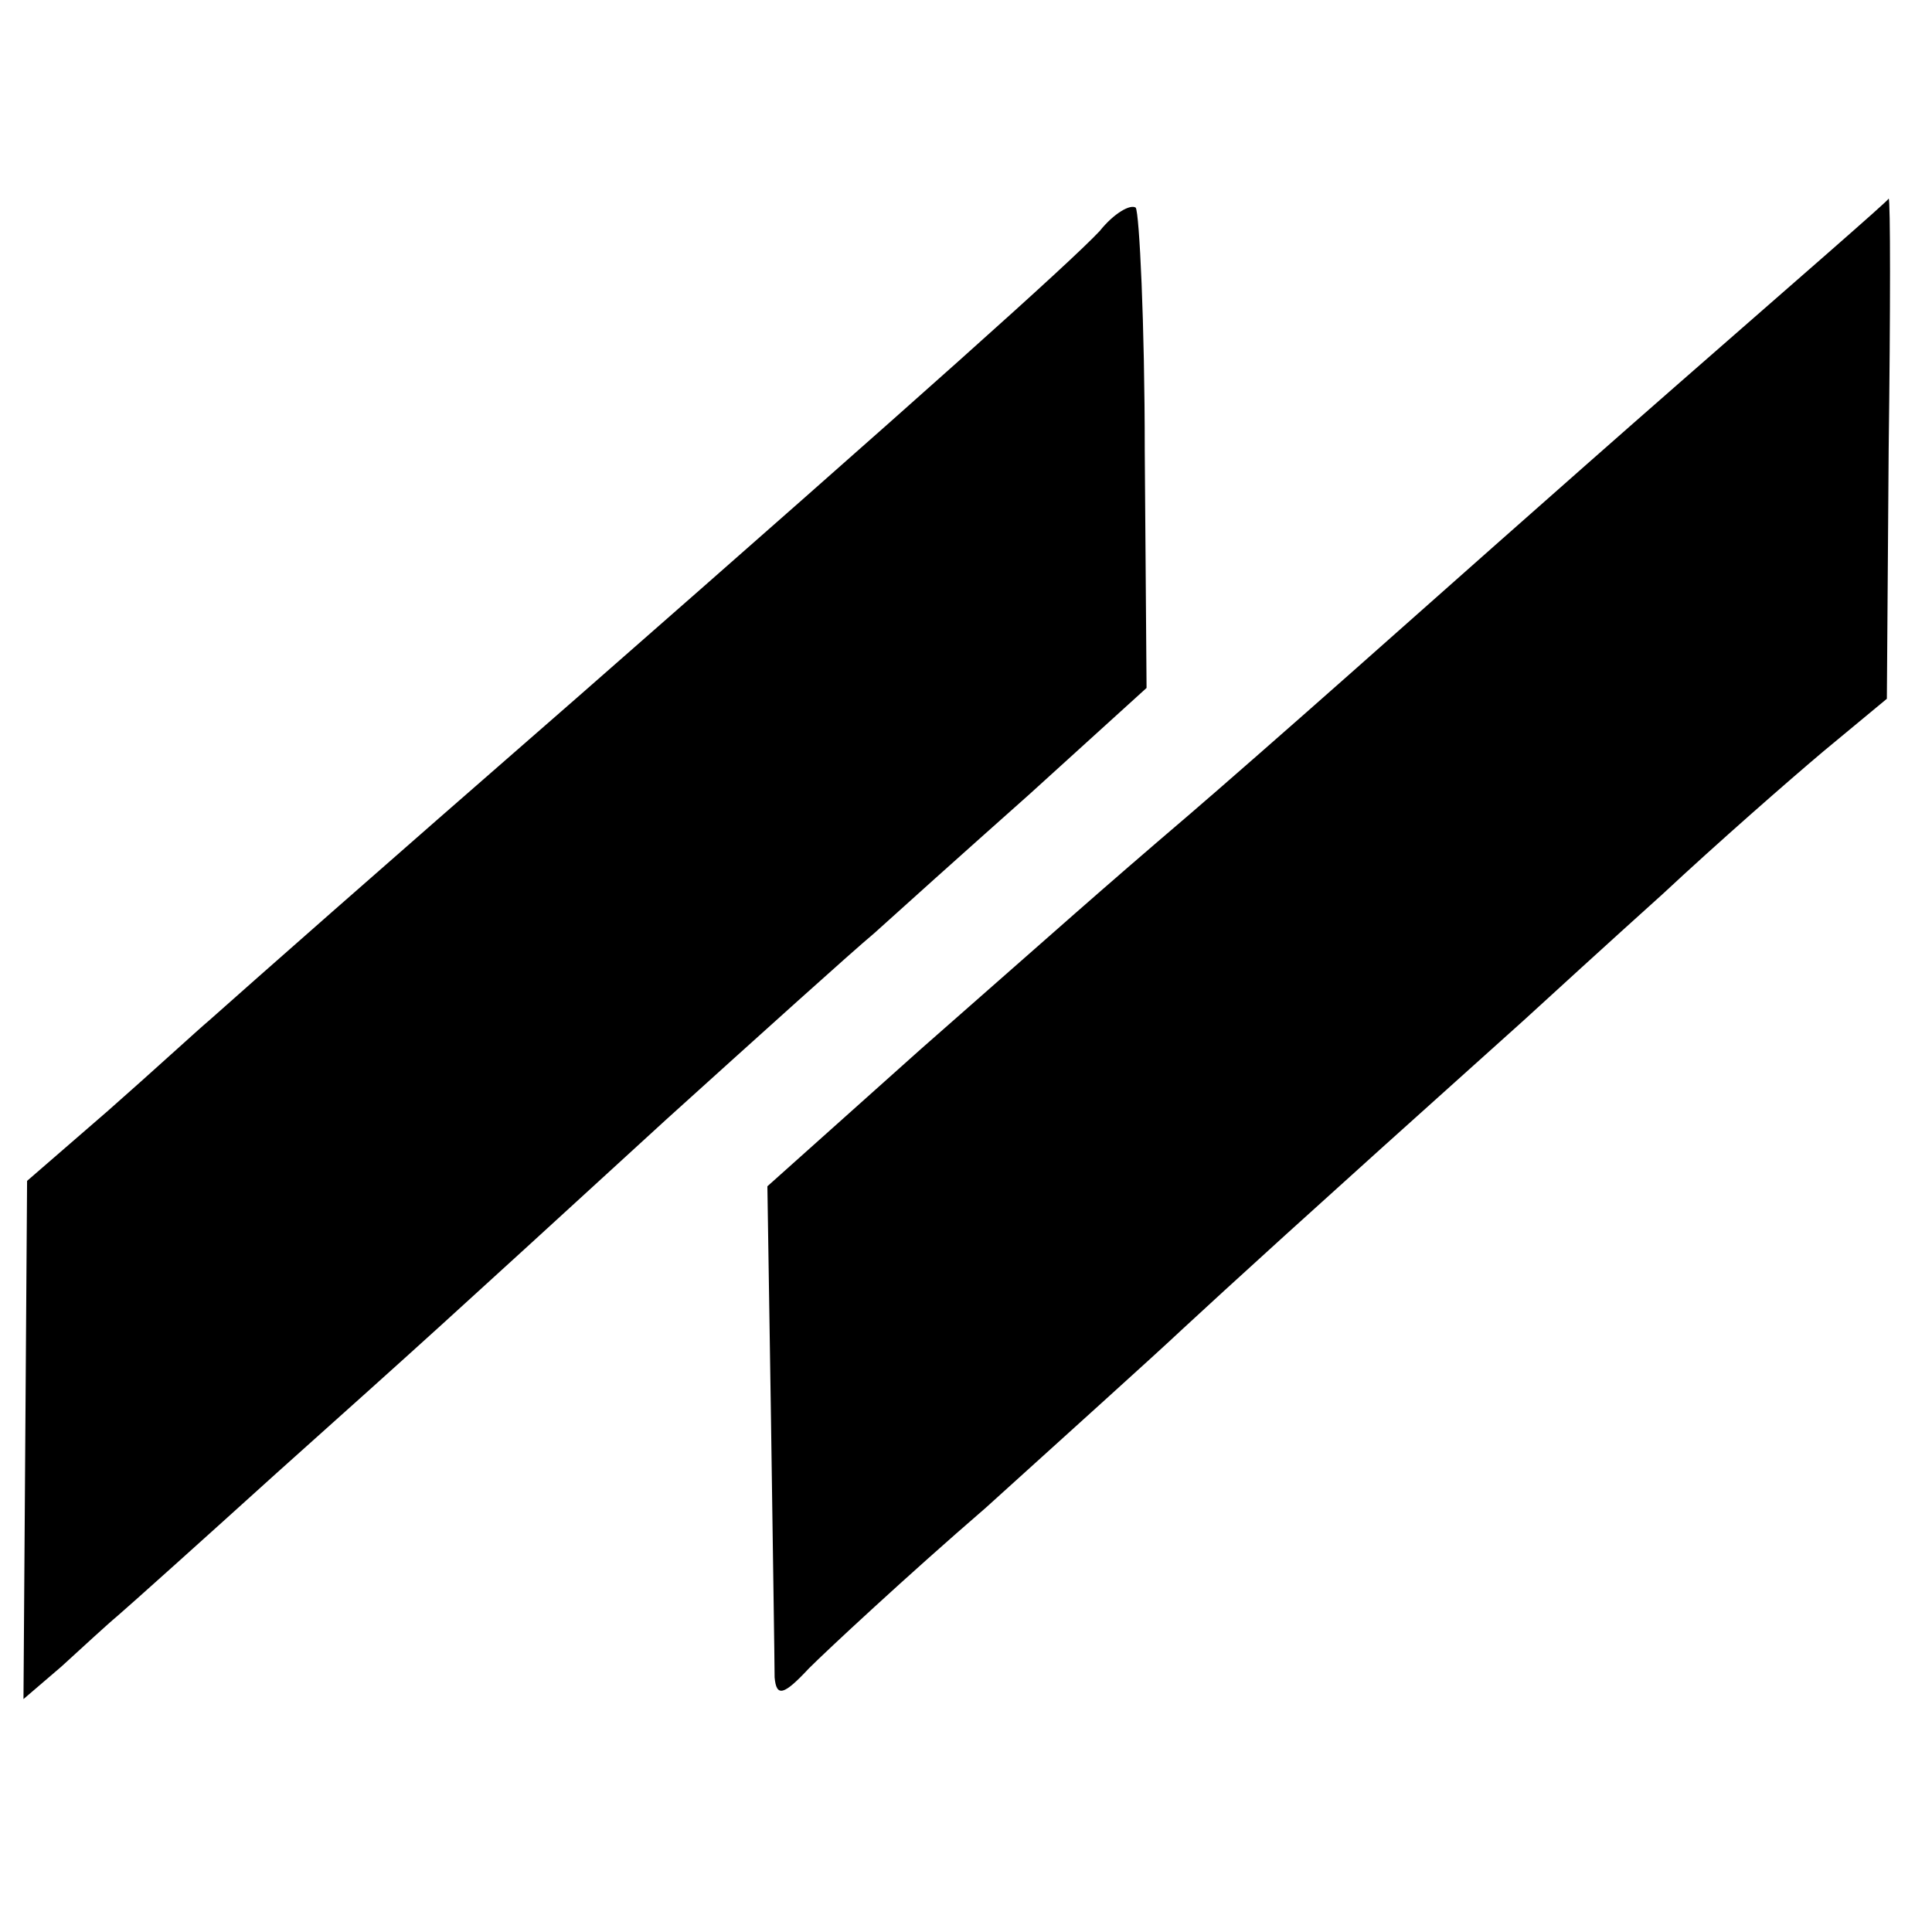
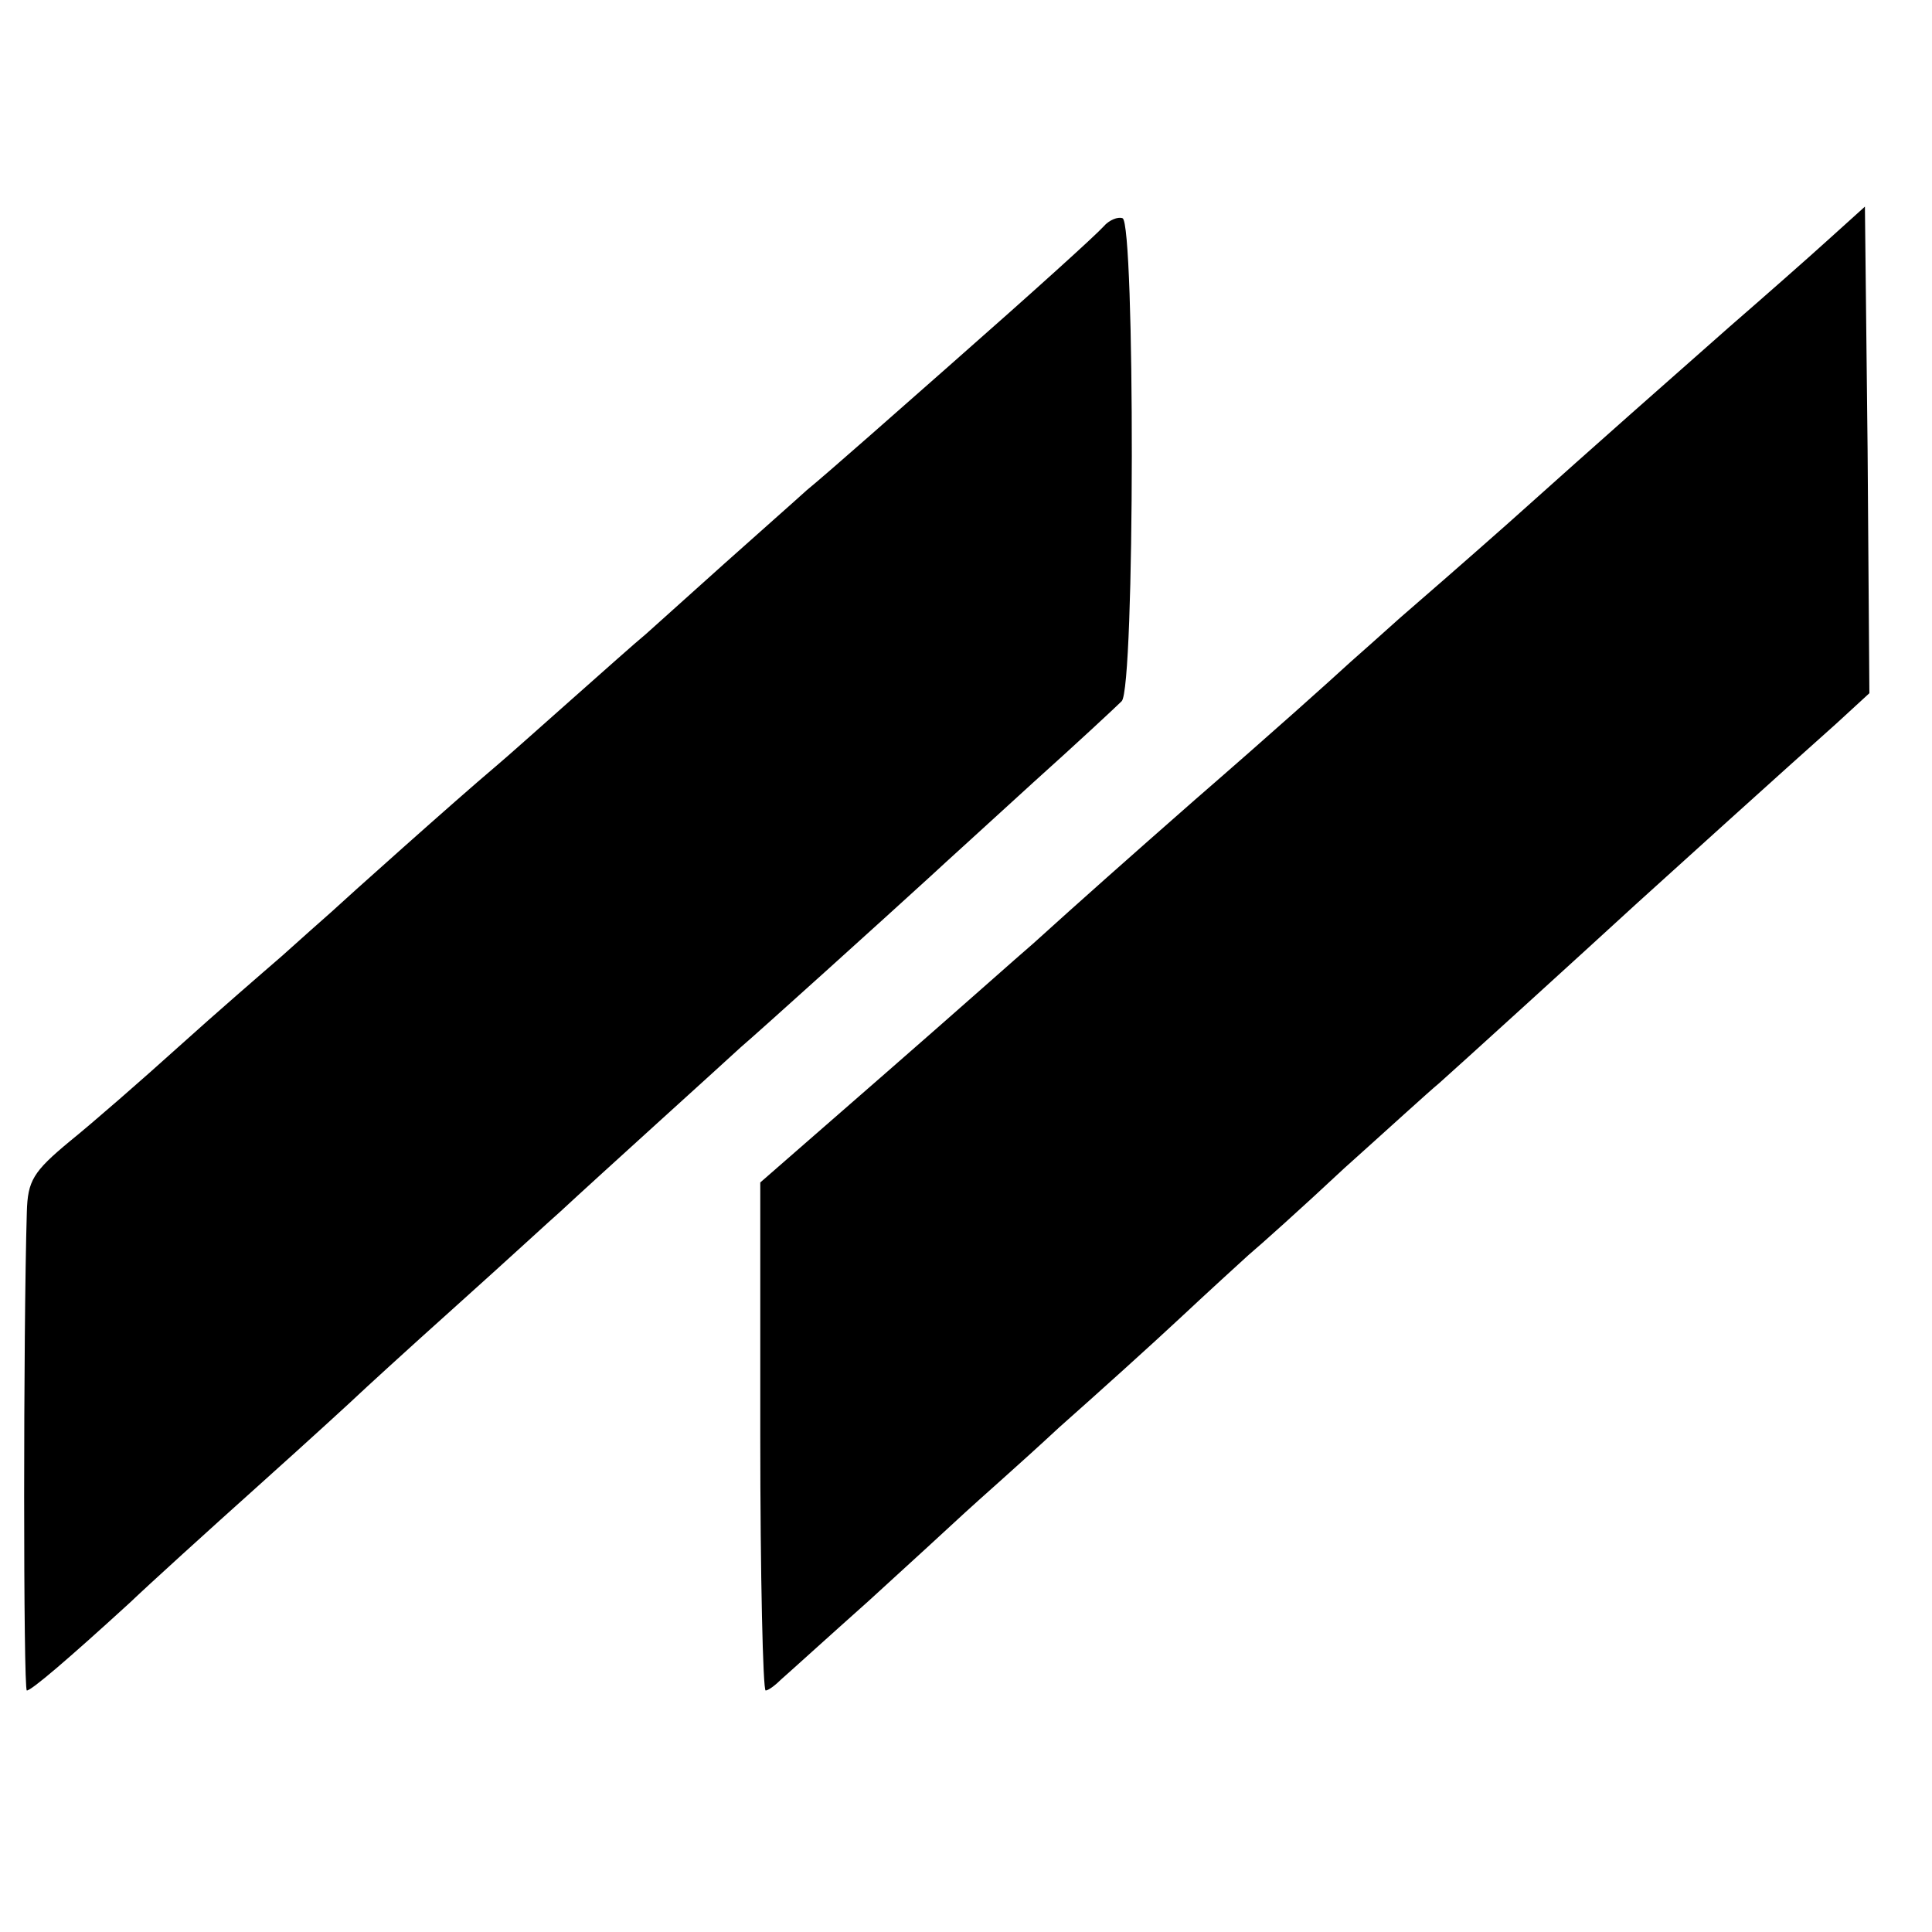
- <svg xmlns="http://www.w3.org/2000/svg" version="1.0" width="107pt" height="107pt" viewBox="0 0 107 107" preserveAspectRatio="xMidYMid meet">
-   <g transform="translate(0,107) scale(0.1,-0.1)" fill="#000000" stroke="none">
-     <path d="M609 942 c-17 -18 -95 -88 -289 -258 -117 -102 -177 -155 -204 -179 -6 -5 -31 -28 -56 -50 l-45 -39 -1 -144 -1 -143 21 18 c11 10 25 23 31 28 7 6 46 41 88 79 86 77 86 77 216 196 52 47 103 93 115 103 11 10 50 45 86 77 l65 59 -1 131 c0 71 -3 132 -5 135 -3 2 -12 -3 -20 -13z" />
-     <path d="M929 857 c-64 -56 -145 -128 -180 -159 -35 -31 -75 -66 -89 -78 -55 -47 -68 -59 -150 -131 l-85 -76 2 -129 c1 -71 2 -135 2 -143 1 -11 5 -10 19 5 10 10 54 51 98 89 43 39 92 83 109 99 26 24 63 58 189 171 12 11 47 43 77 70 30 28 70 63 89 79 l35 29 1 138 c1 77 1 139 0 139 0 -1 -53 -47 -117 -103z" />
+ <svg xmlns="http://www.w3.org/2000/svg" version="1.0" width="216pt" height="216pt" viewBox="0 0 216 216" preserveAspectRatio="xMidYMid meet">
+   <g transform="translate(0,216) scale(0.1,-0.1)" fill="#000000" stroke="none">
+     <path d="M2044 1892 c-22 -20 -72 -64 -110 -97 -77 -68 -134 -118 -249 -221 -44 -39 -98 -86 -120 -105 -21 -19 -46 -41 -55 -49 -24 -22 -84 -76 -175 -155 -74 -65 -127 -112 -180 -160 -13 -11 -86 -76 -164 -144 l-141 -123 0 -284 c0 -156 3 -284 6 -284 3 0 11 6 18 13 7 6 51 46 97 87 45 41 94 86 108 99 14 13 62 55 105 95 44 39 105 94 136 123 31 29 65 60 76 70 12 10 60 53 107 97 48 43 95 86 106 95 17 15 160 145 221 201 32 29 169 153 223 201 l37 34 -2 272 -3 272 -41 -37z" />
+     <path d="M1234 1907 c-9 -10 -74 -69 -174 -157 -42 -37 -137 -121 -158 -138 -12 -11 -54 -48 -92 -82 -38 -34 -78 -70 -88 -79 -11 -9 -48 -42 -83 -73 -35 -31 -73 -65 -85 -75 -45 -38 -169 -149 -184 -163 -9 -8 -34 -30 -55 -49 -22 -19 -74 -64 -115 -101 -41 -37 -96 -85 -122 -106 -41 -34 -47 -44 -48 -79 -4 -133 -4 -535 0 -535 5 0 45 34 115 98 22 21 87 80 145 132 58 52 107 97 110 100 3 3 52 48 110 100 58 52 110 100 116 105 42 39 187 170 202 184 20 17 165 148 212 191 15 14 67 61 115 105 49 44 93 85 99 91 15 14 15 536 1 540 -5 2 -15 -2 -21 -9z" />
  </g>
</svg>
